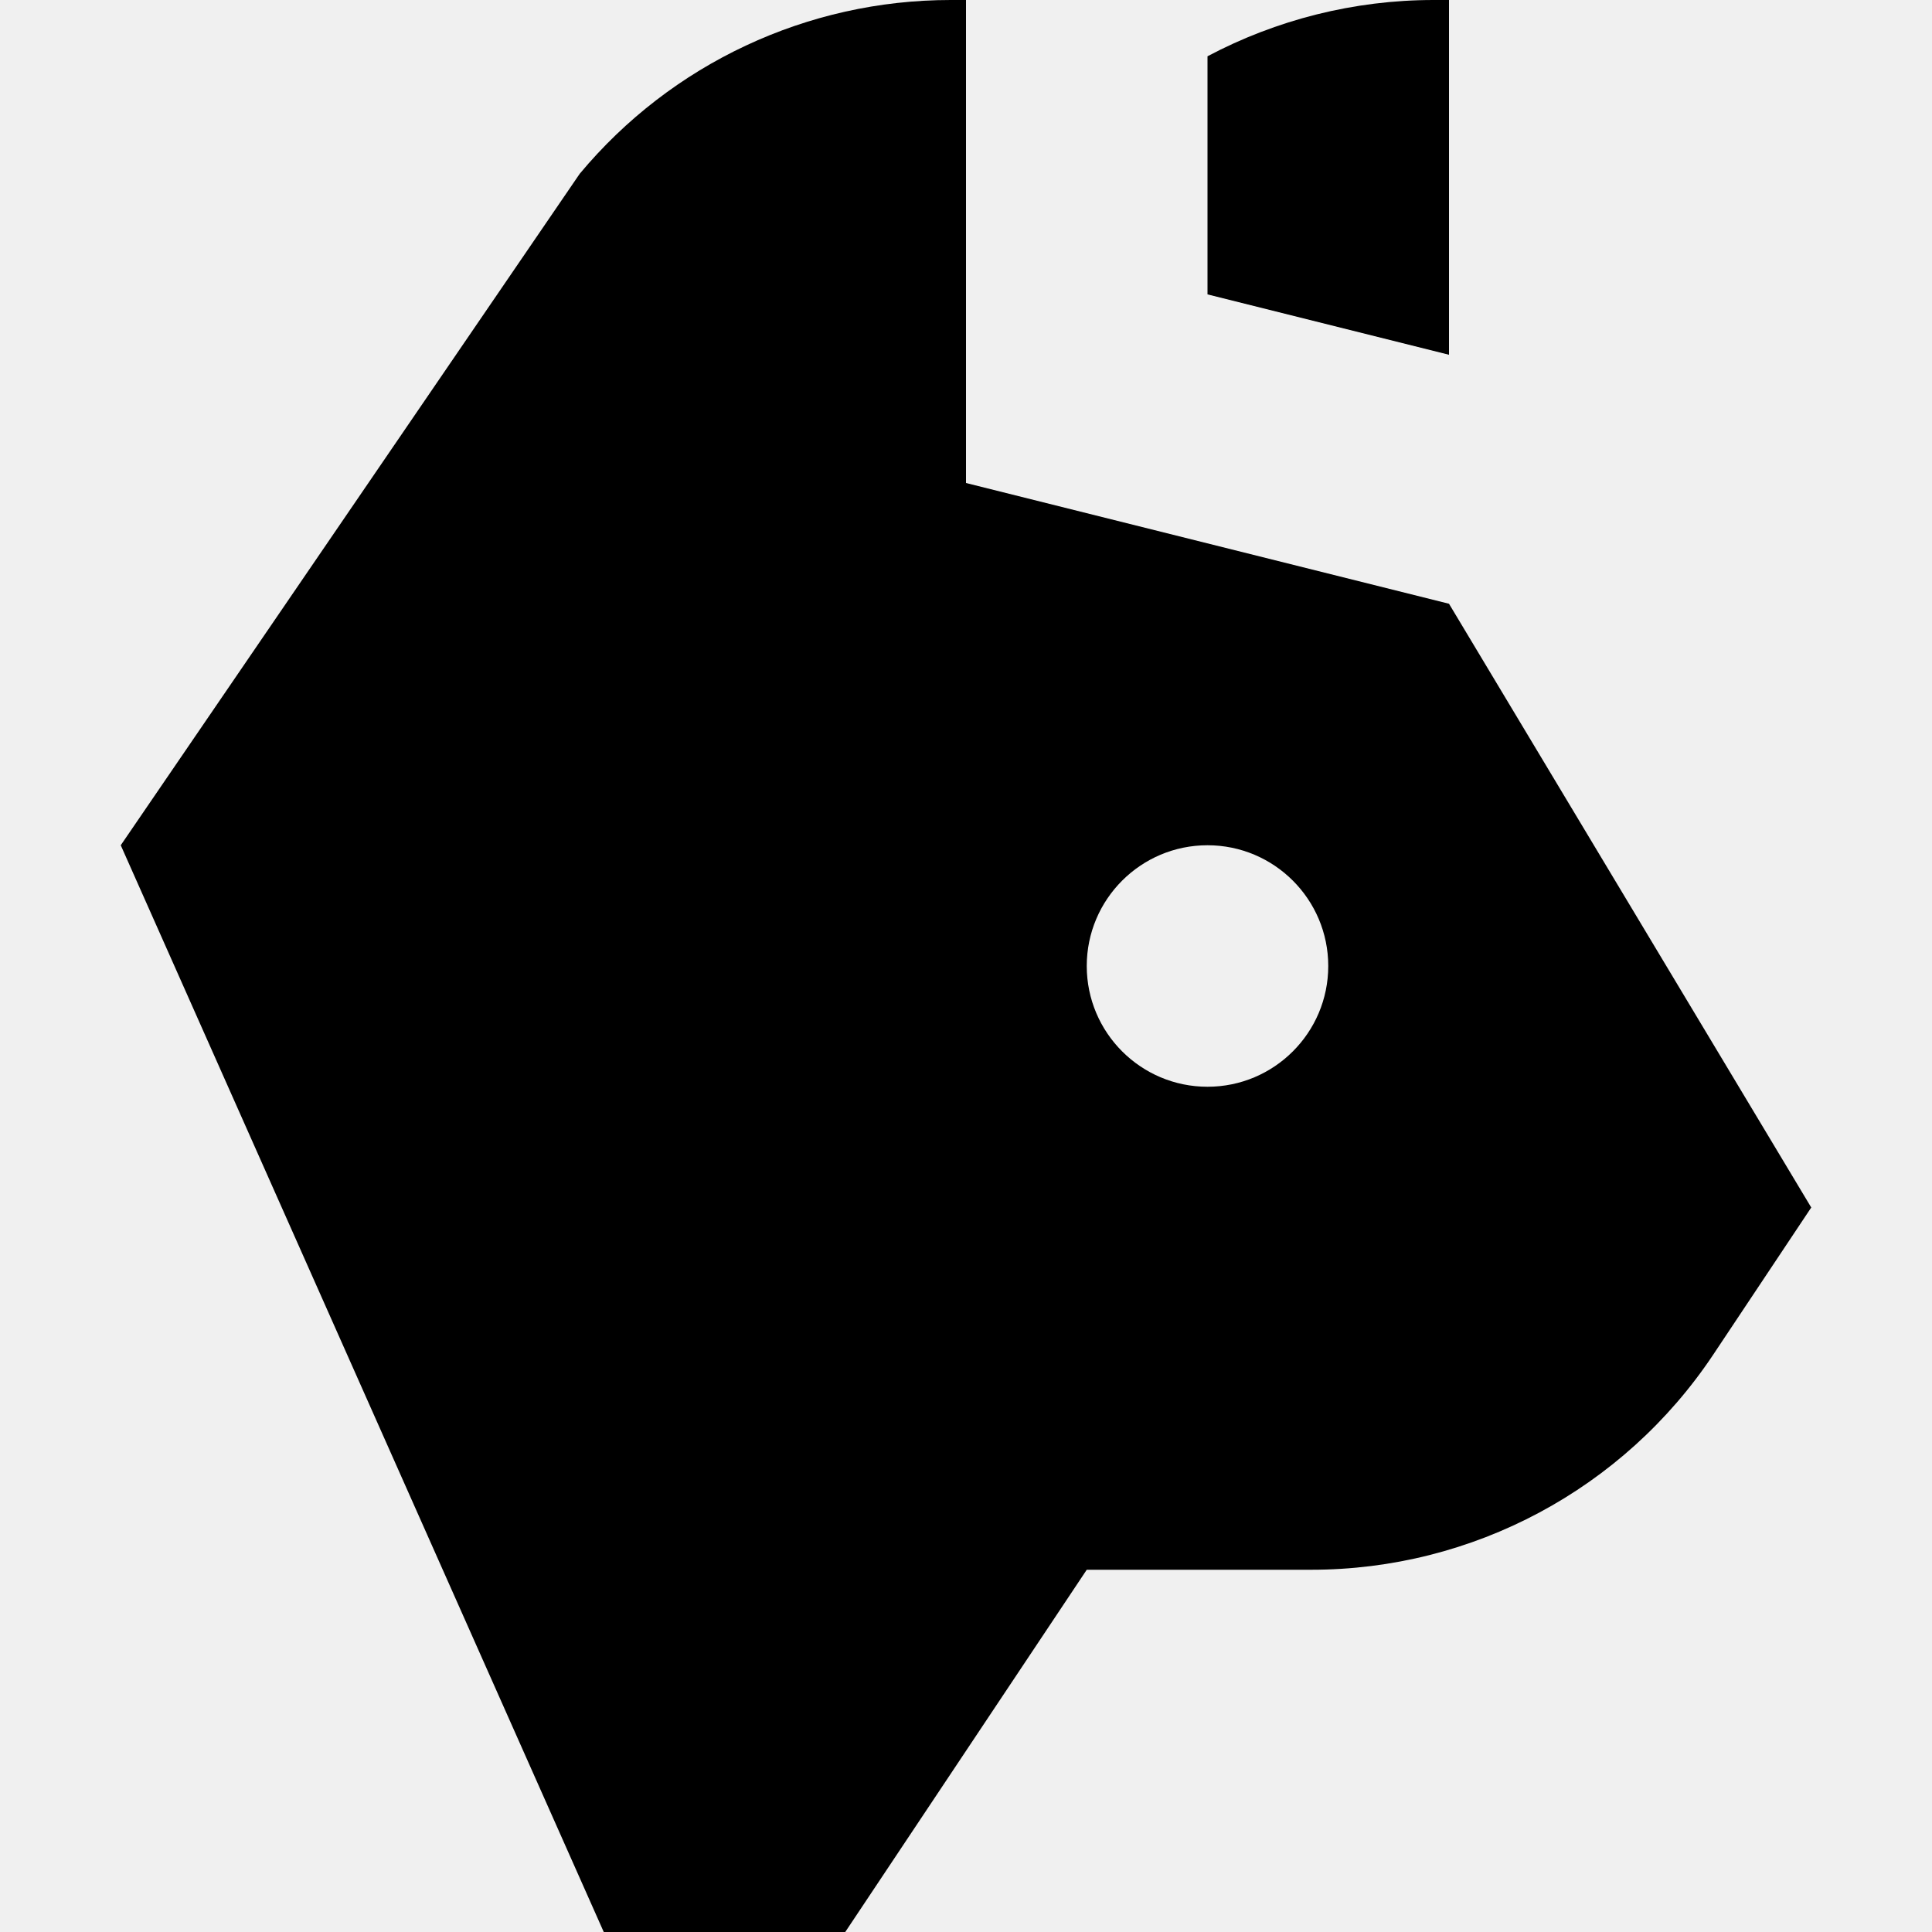
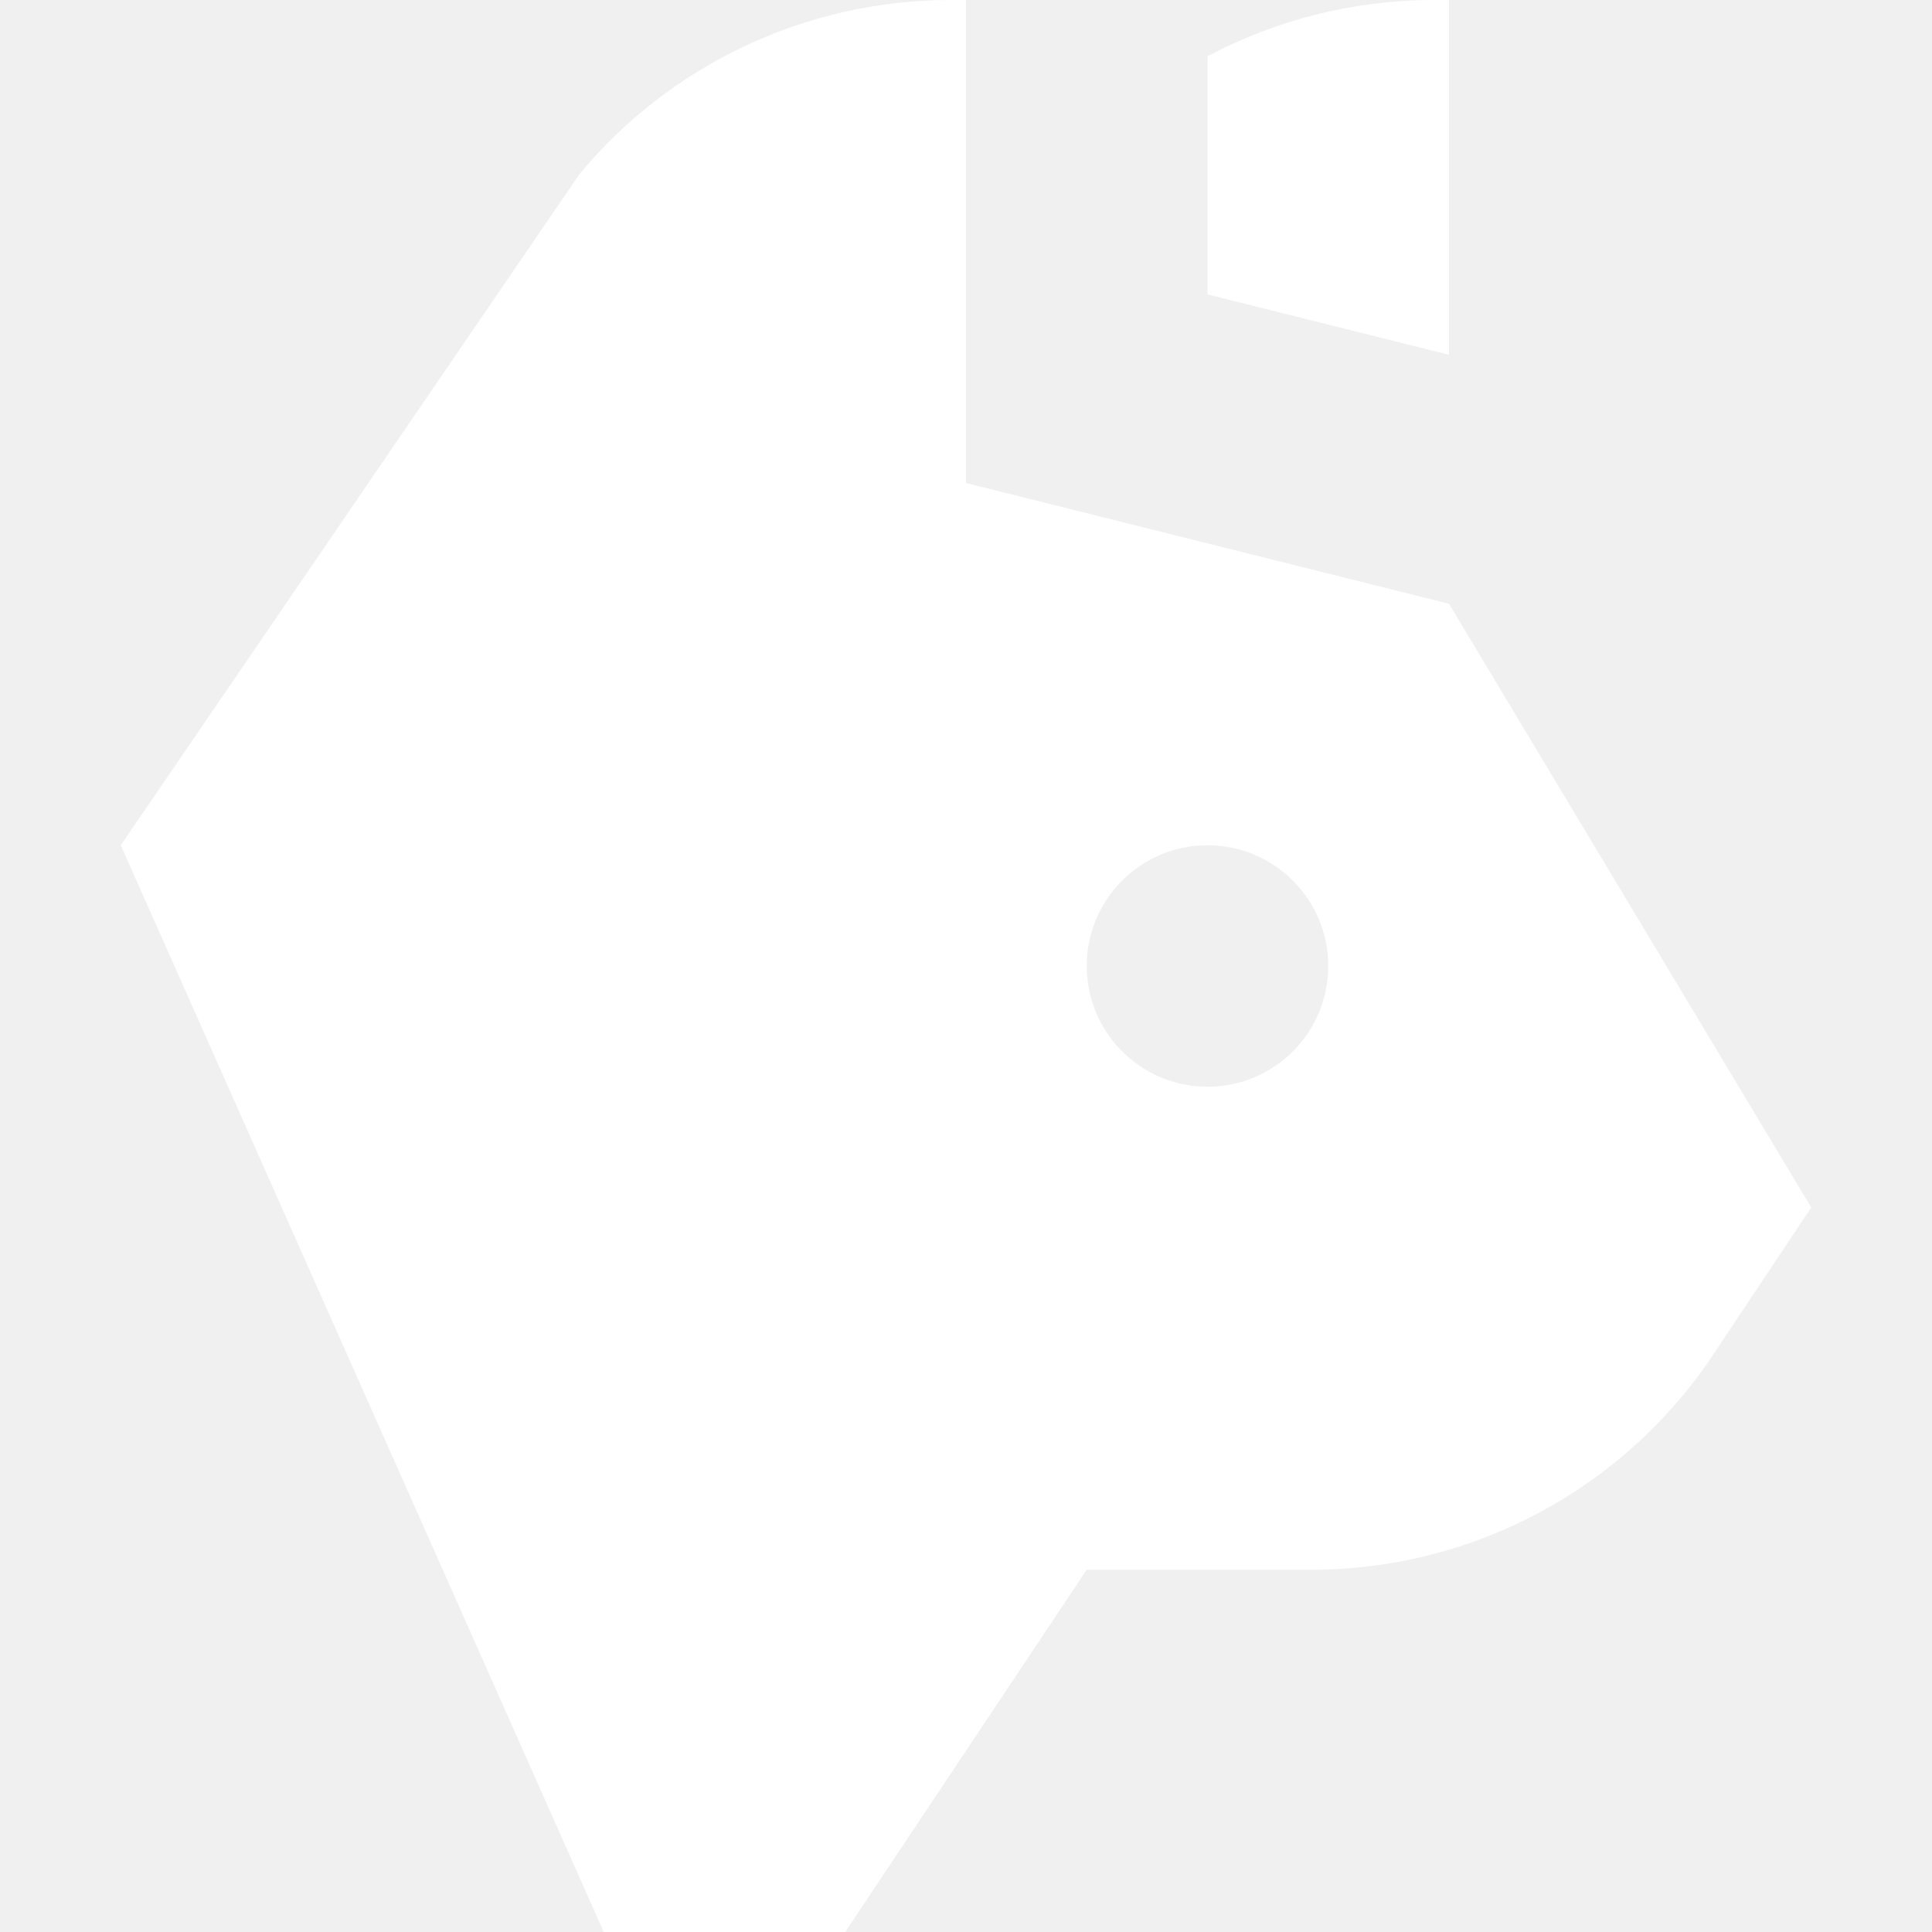
<svg xmlns="http://www.w3.org/2000/svg" width="800px" height="800px" viewBox="0 0 16 16" fill="none">
-   <path fill-rule="evenodd" clip-rule="evenodd" d="M1 7L4.801 1.439C5.561 0.527 6.686 0 7.873 0H8V4L12 5L15 10L14.188 11.219C13.446 12.332 12.197 13 10.859 13H9L7 16H5L1 7ZM10 9C10.552 9 11 8.552 11 8C11 7.448 10.552 7 10 7C9.448 7 9 7.448 9 8C9 8.552 9.448 9 10 9Z" fill="#000000" />
-   <path d="M10 0.466V2.438L12 2.938V0H11.873C11.213 0 10.57 0.164 10 0.466Z" fill="#000000" />
+   <path fill-rule="evenodd" clip-rule="evenodd" d="M1 7L4.801 1.439C5.561 0.527 6.686 0 7.873 0H8V4L12 5L15 10L14.188 11.219C13.446 12.332 12.197 13 10.859 13H9L7 16H5L1 7ZM10 9C10.552 9 11 8.552 11 8C11 7.448 10.552 7 10 7C9.448 7 9 7.448 9 8C9 8.552 9.448 9 10 9Z" fill="#ffffff" />
+   <path d="M10 0.466V2.438L12 2.938V0H11.873C11.213 0 10.57 0.164 10 0.466Z" fill="#ffffff" />
</svg>
